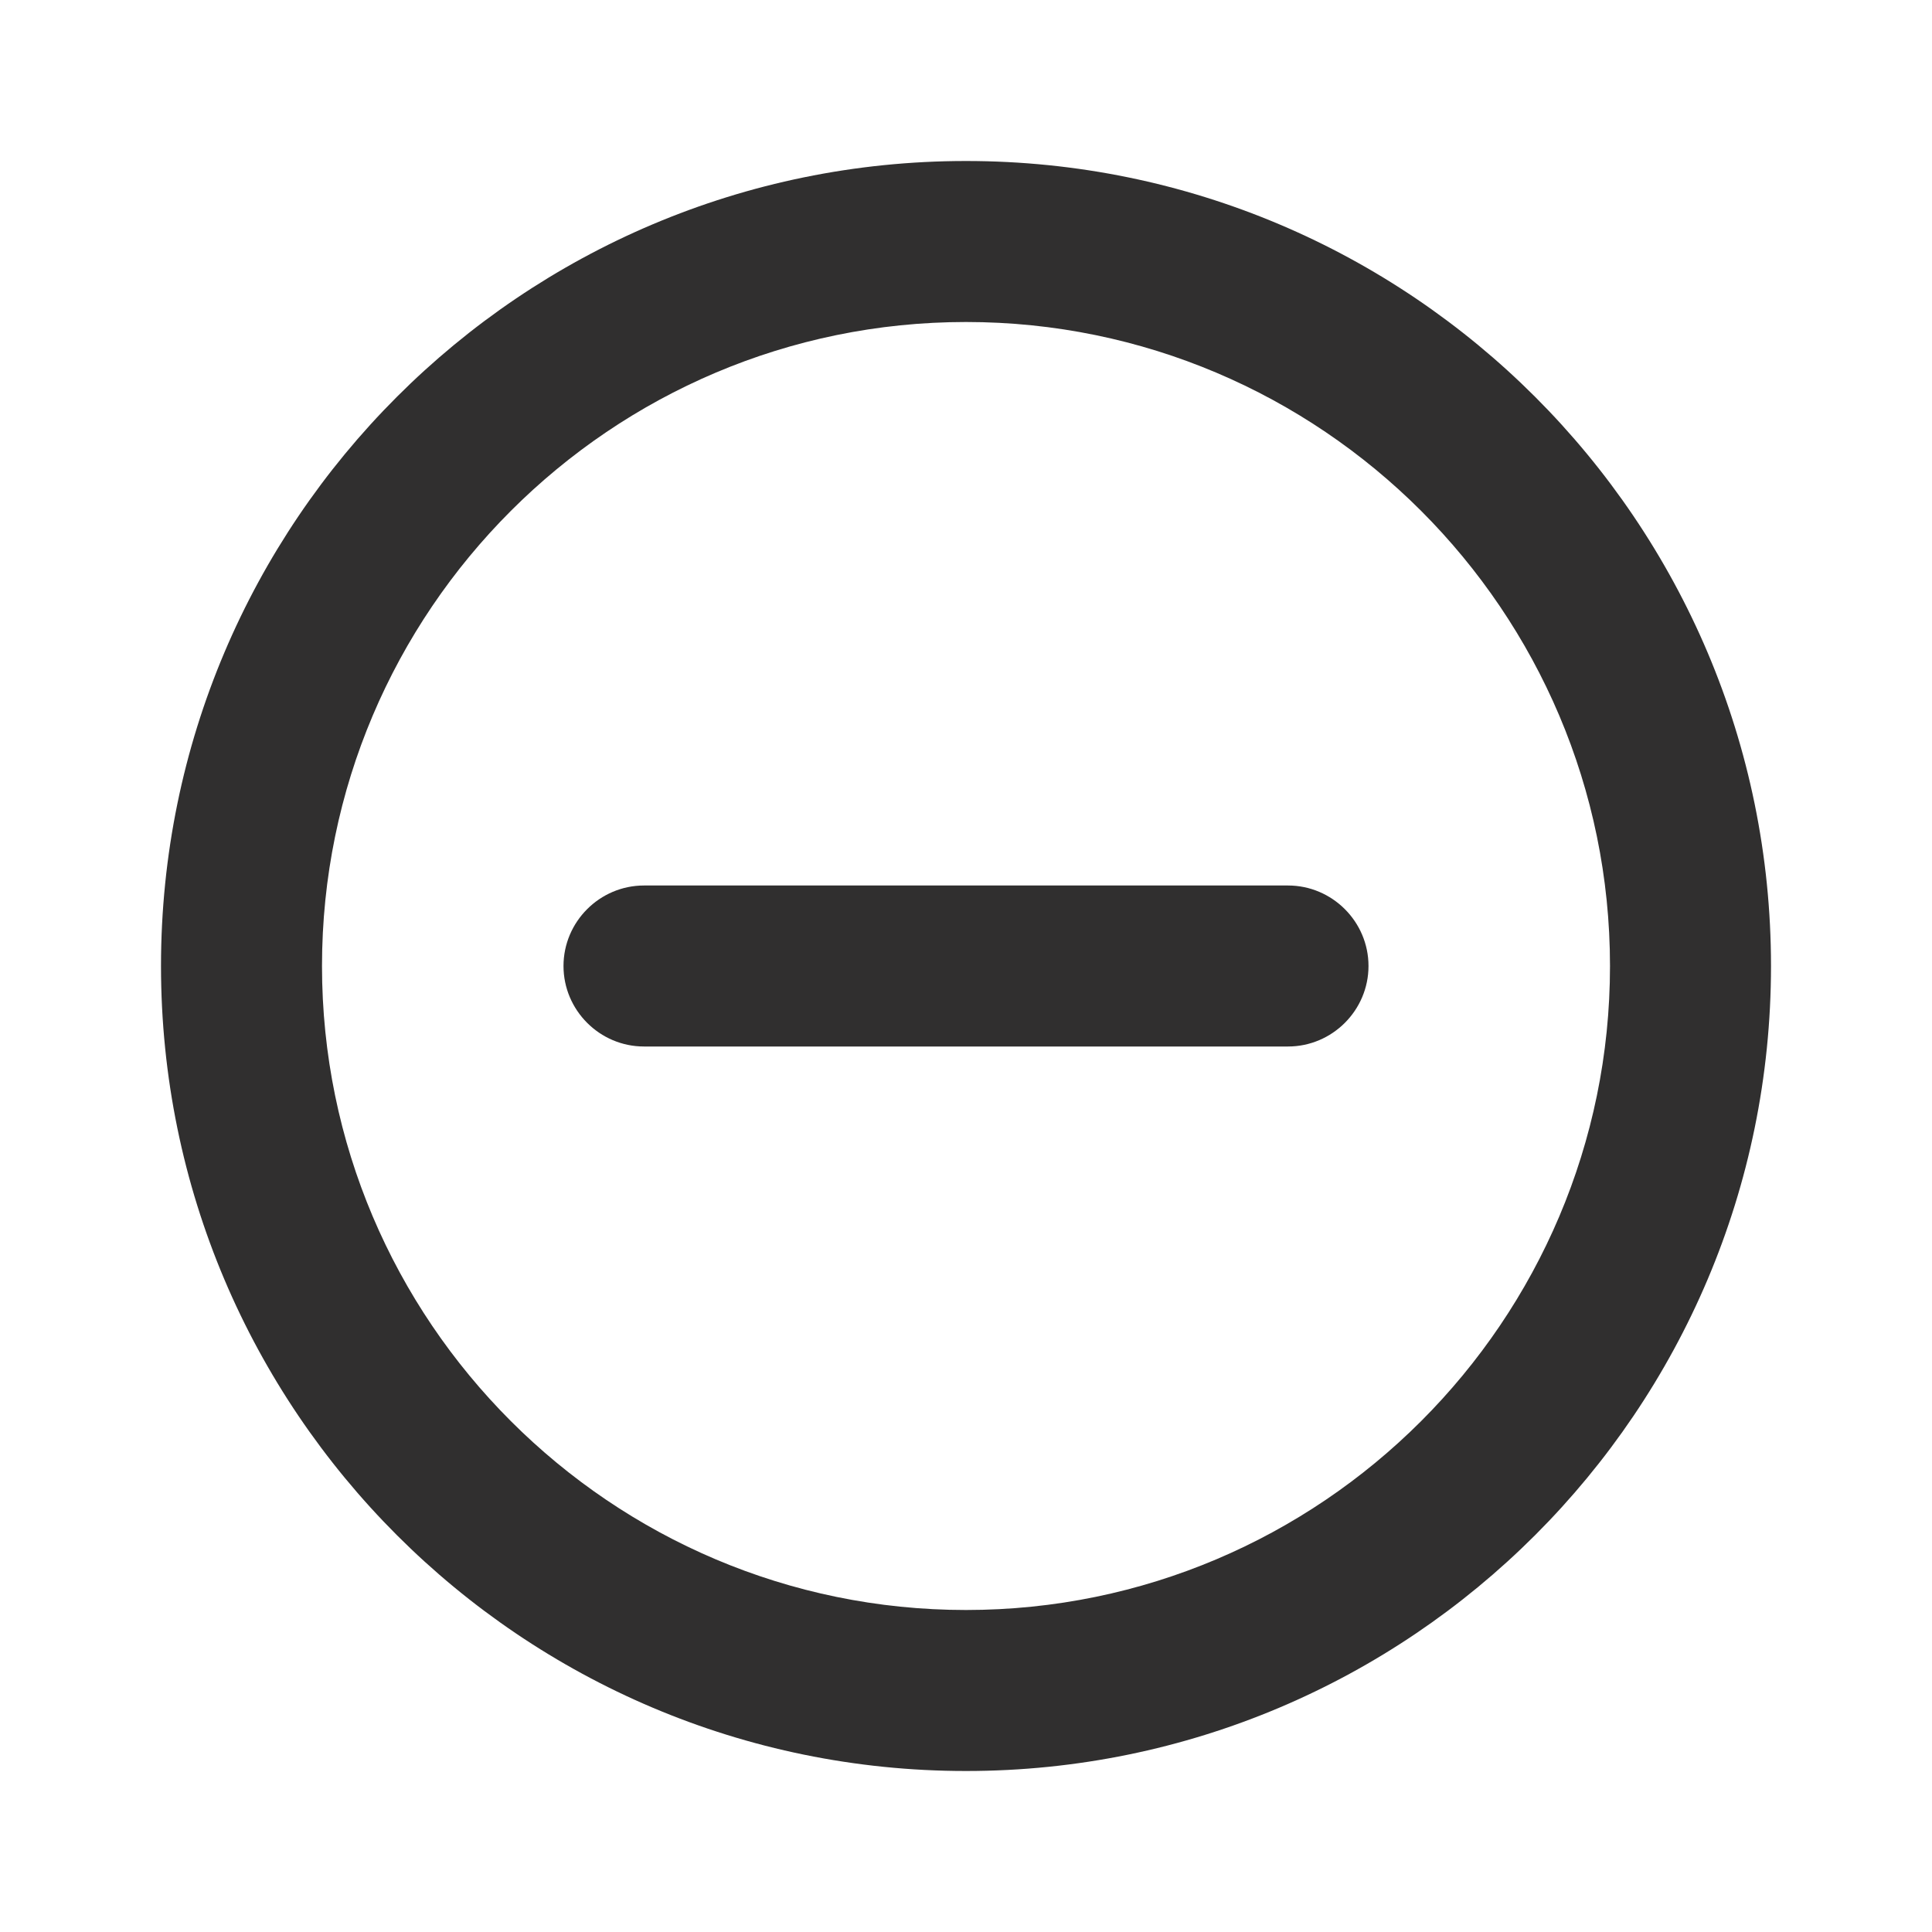
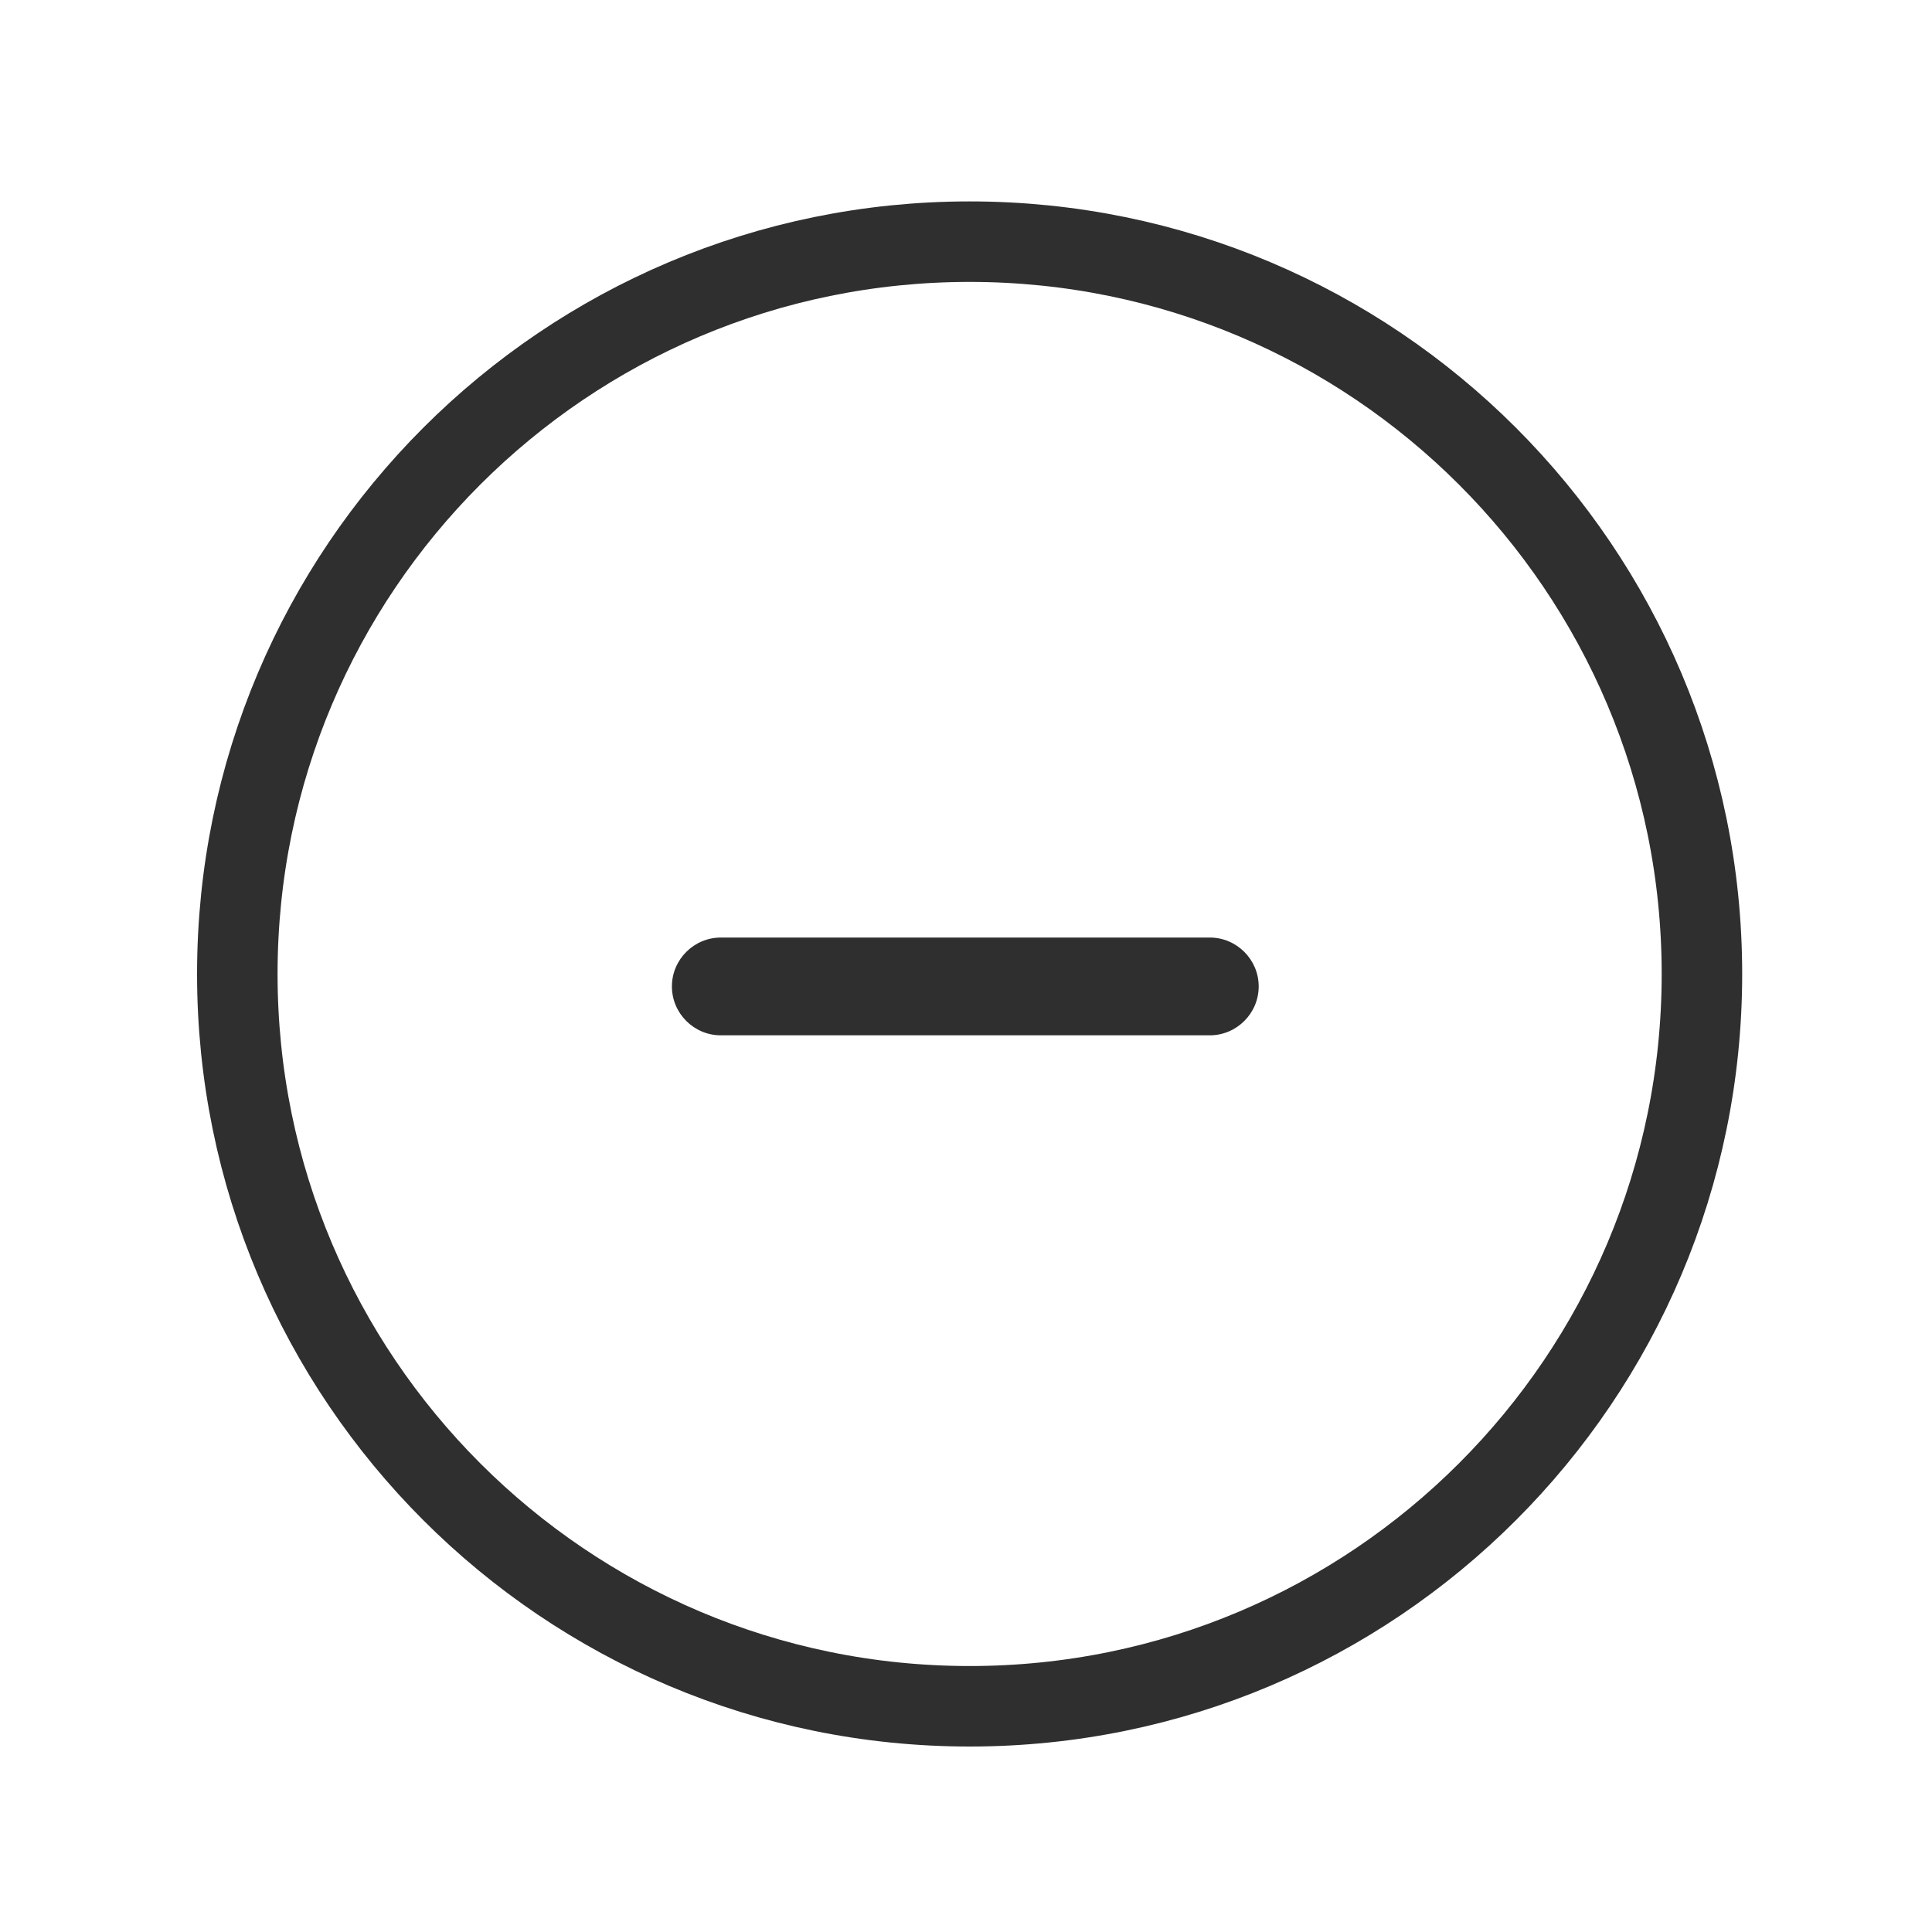
- <svg xmlns="http://www.w3.org/2000/svg" height="24px" viewBox="0 0 24 24" width="24px" fill="#302f2f">
-   <path d="M0 0h24v24H0V0z" fill="none" />
-   <path d="M7 12c0 .55.45 1 1 1h8c.55 0 1-.45 1-1s-.45-1-1-1H8c-.55 0-1 .45-1 1zm5-10C6.48 2 2 6.48 2 12s4.48 10 10 10 10-4.48 10-10S17.52 2 12 2zm0 18c-4.41 0-8-3.59-8-8s3.59-8 8-8 8 3.59 8 8-3.59 8-8 8z" />
+ <svg xmlns="http://www.w3.org/2000/svg" id="svg14" version="1.1" fill="#302f2f" width="24px" viewBox="0 0 24 24" height="24px" enable-background="new 0 0 24 24">
+   <defs id="defs18" />
+   <circle r="9.097" cy="12.099" cx="12.045" id="path830" style="display:inline;opacity:1;fill:none;fill-opacity:1;fill-rule:nonzero;stroke:#302f2f;stroke-width:1;stroke-linecap:round;stroke-miterlimit:4;stroke-dasharray:none;stroke-dashoffset:0;stroke-opacity:1" />
+   <g transform="matrix(0.5745374,0,0,0.5745374,4.935138,0.8320345)" id="g1222" style="fill:#000000">
+     <path style="fill:none" d="M 0,0 H 24 V 24 H 0 Z" id="path1208" />
+     <path style="fill:#302f2f;fill-opacity:1;stroke-width:1.057" d="M 6.995,18.823 H 17.568 c 0.582,0 1.057,0.476 1.057,1.057 0,0.582 -0.476,1.057 -1.057,1.057 H 6.995 c -0.582,0 -1.057,-0.476 -1.057,-1.057 0,-0.582 0.476,-1.057 1.057,-1.057 z" id="path1210" />
+   </g>
</svg>
